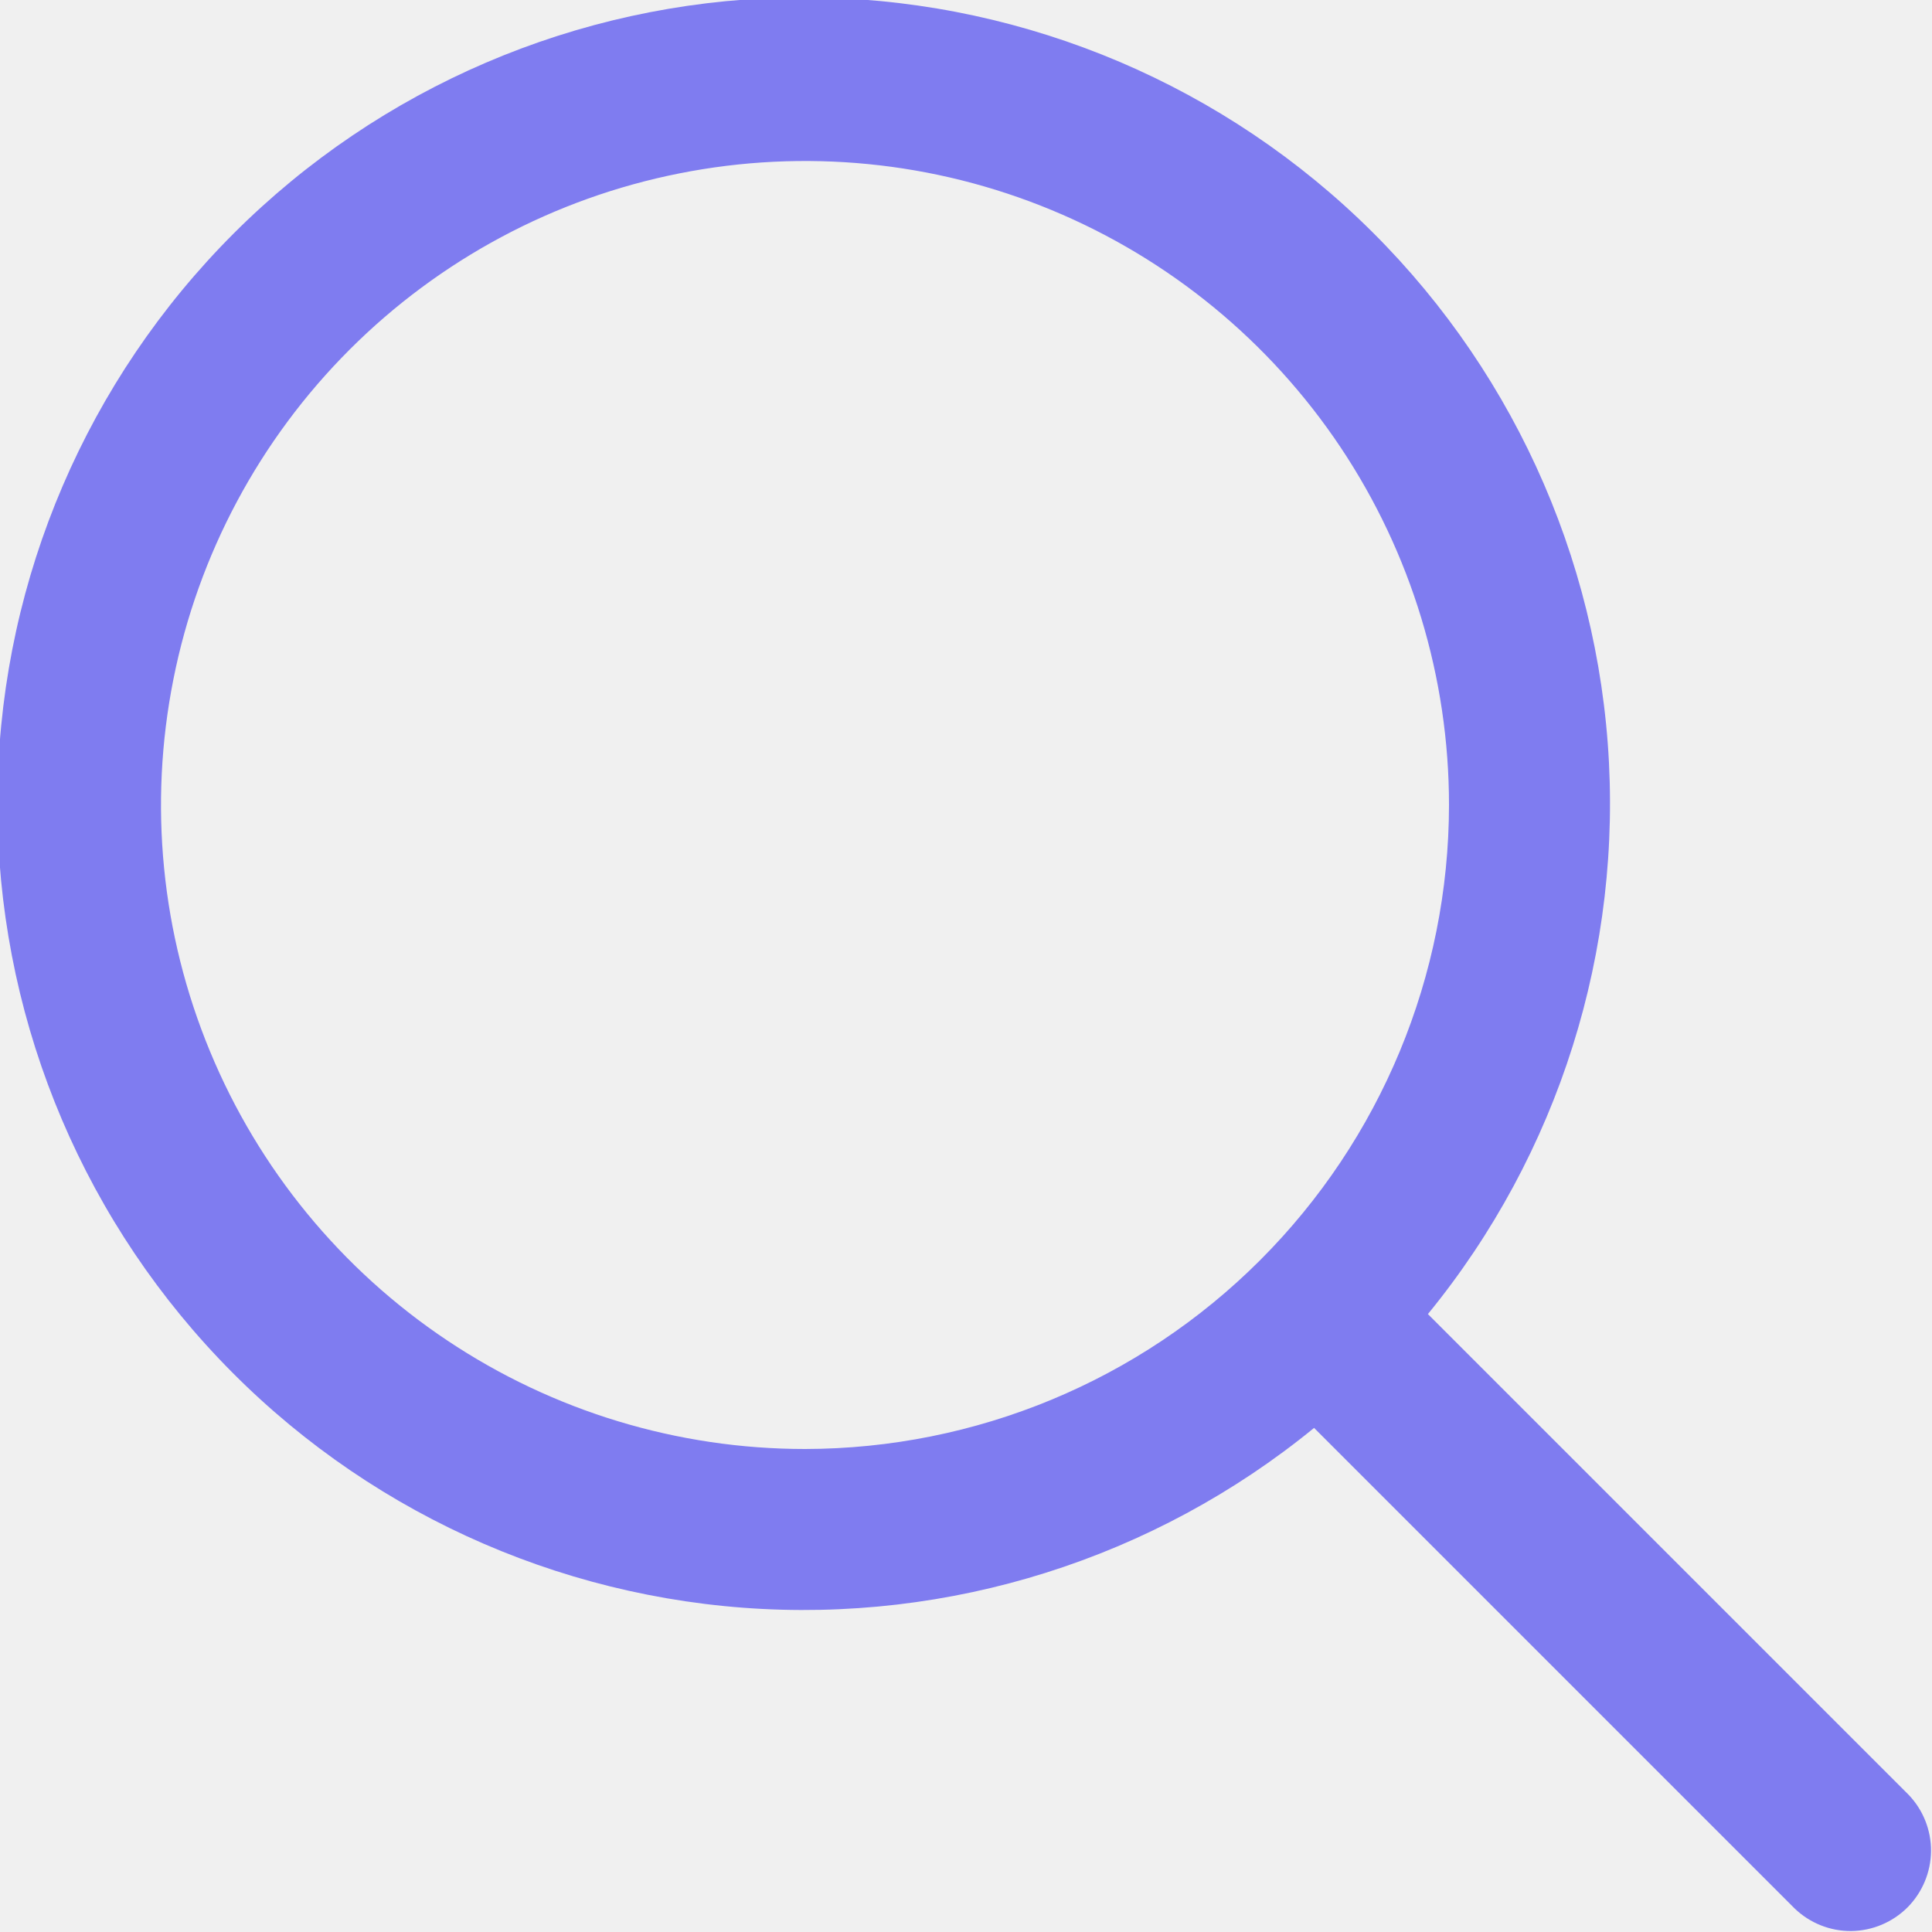
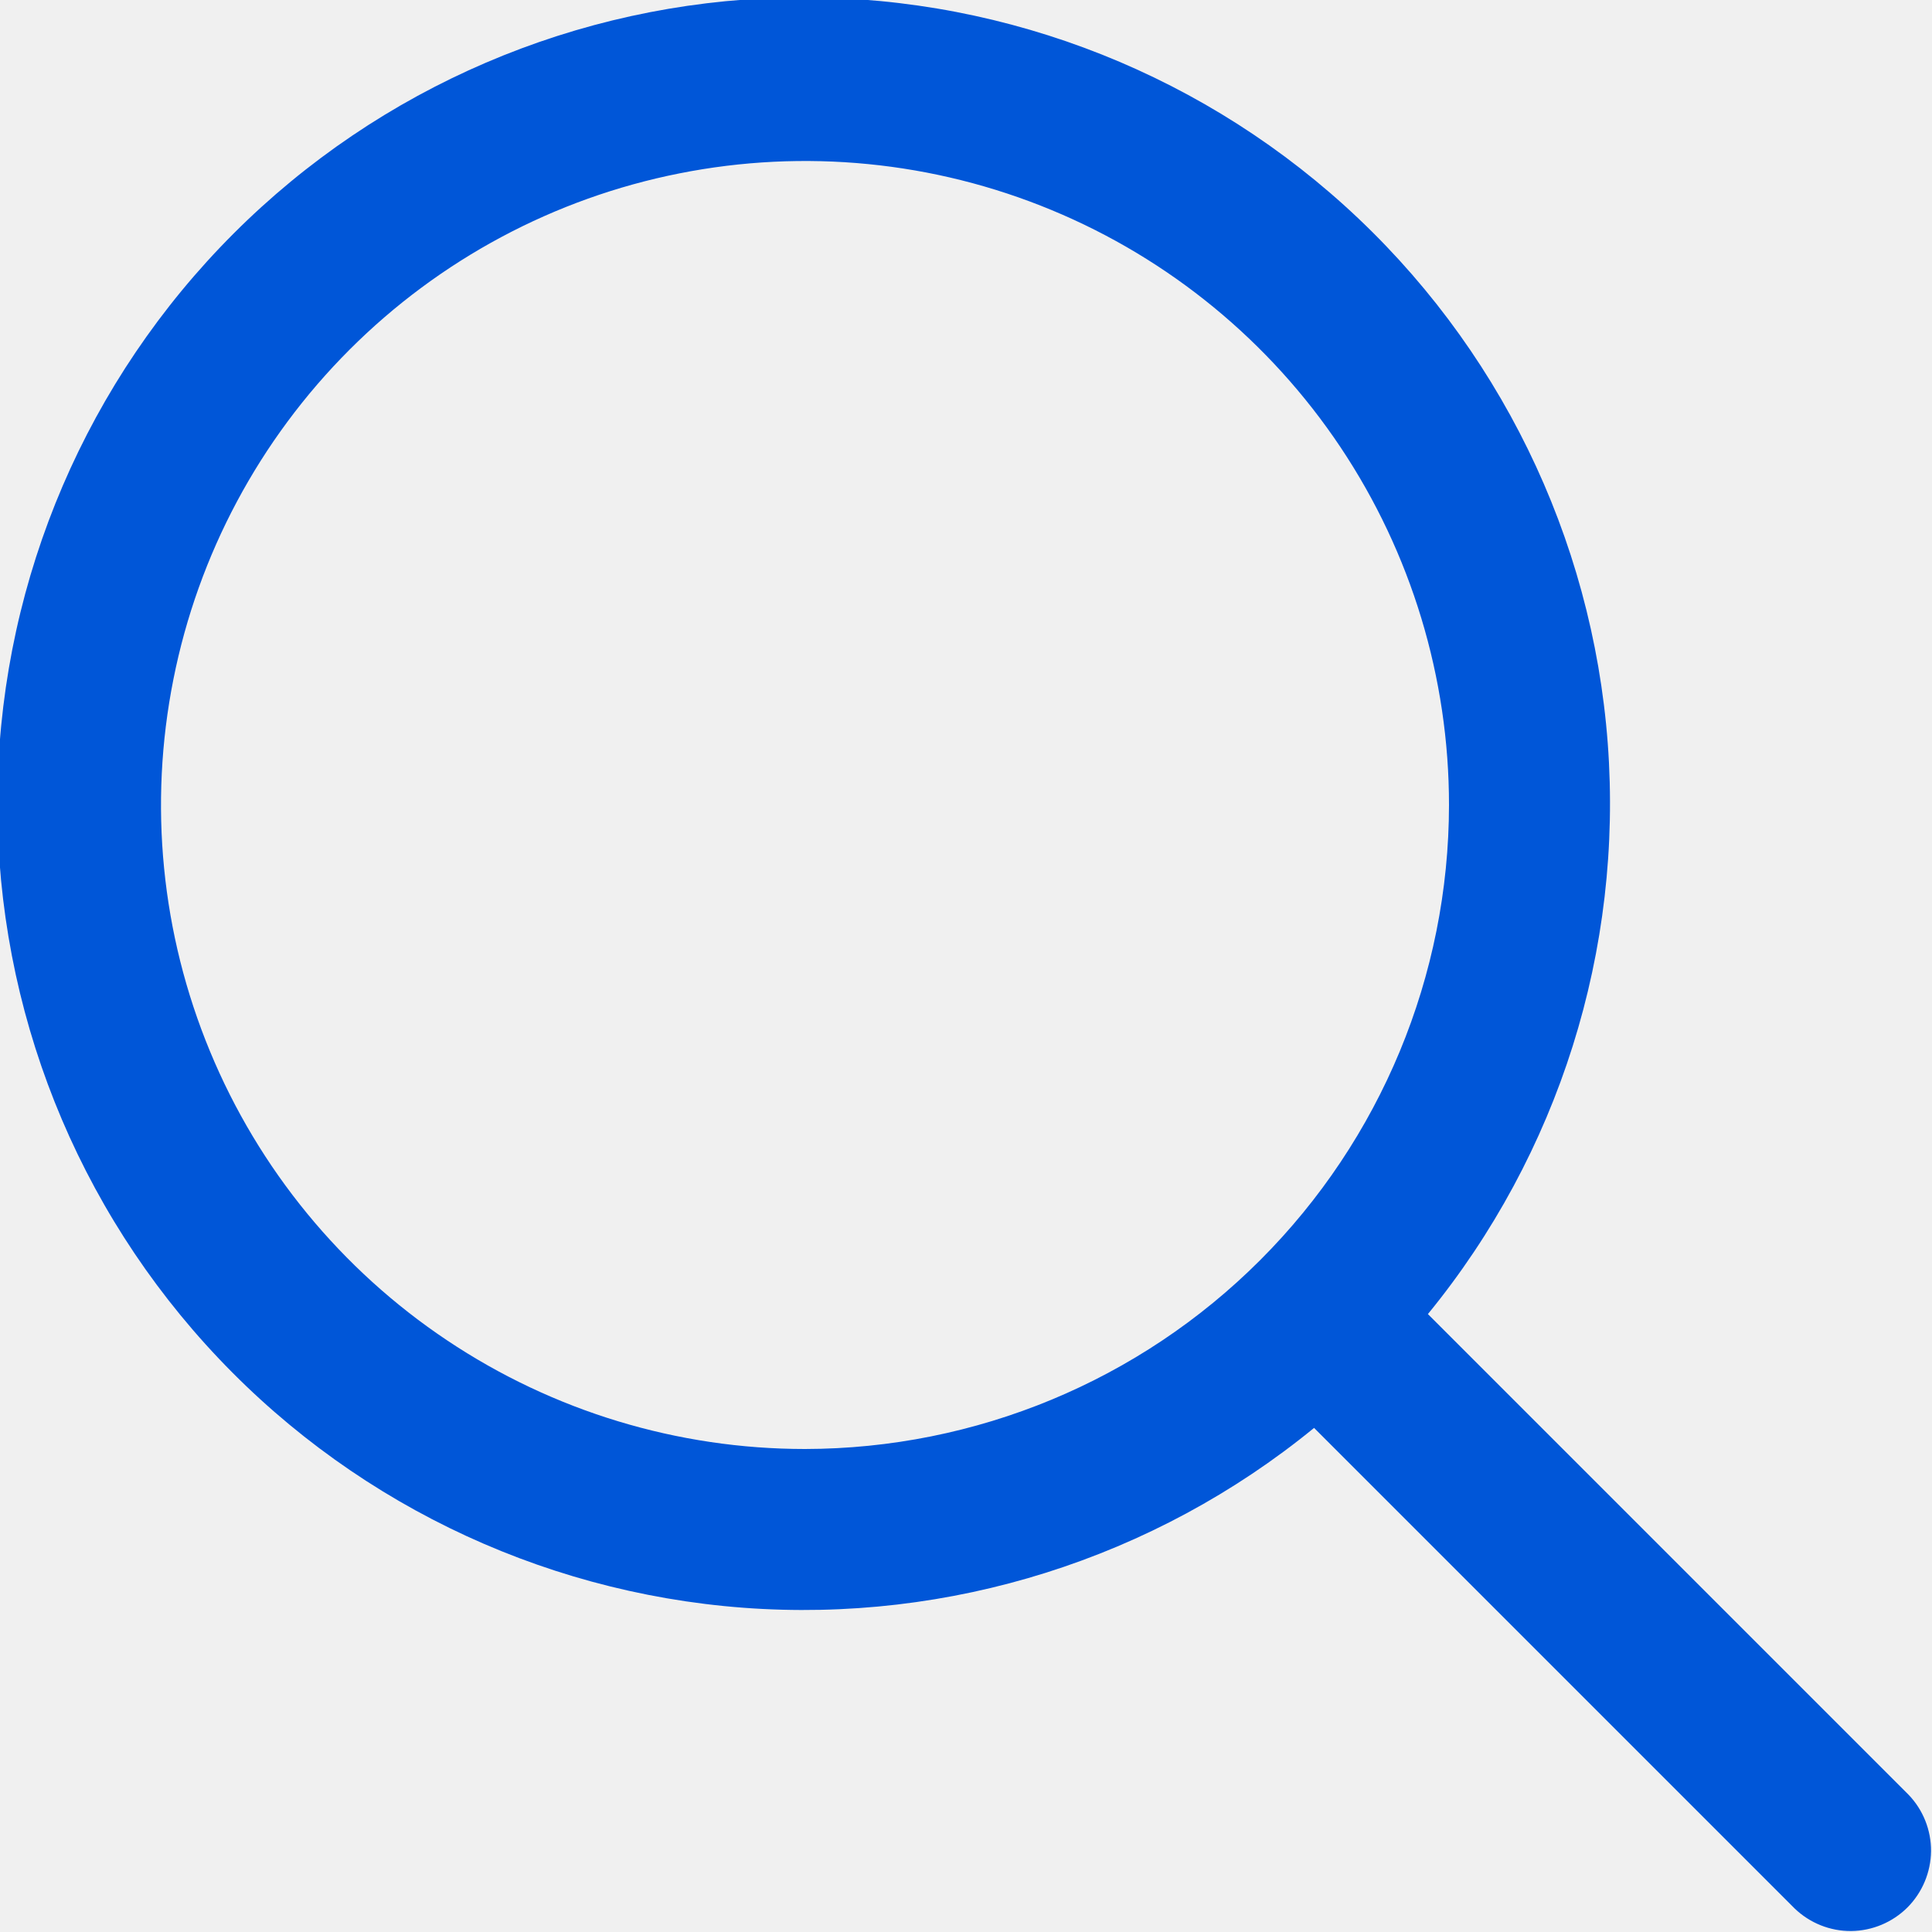
<svg xmlns="http://www.w3.org/2000/svg" width="24" height="24" viewBox="0 0 24 24" fill="none">
  <g clip-path="url(#clip0_757_9520)">
-     <path d="M23.707 22.293L17.738 16.324C19.365 14.334 20.164 11.796 19.972 9.233C19.779 6.671 18.609 4.28 16.704 2.556C14.798 0.832 12.303 -0.093 9.734 -0.029C7.165 0.035 4.719 1.084 2.902 2.901C1.085 4.718 0.035 7.164 -0.029 9.733C-0.093 12.302 0.833 14.798 2.557 16.703C4.281 18.609 6.671 19.779 9.234 19.972C11.796 20.164 14.335 19.364 16.324 17.738L22.293 23.707C22.482 23.889 22.734 23.99 22.996 23.988C23.259 23.985 23.509 23.88 23.695 23.695C23.88 23.509 23.985 23.258 23.988 22.996C23.99 22.734 23.889 22.481 23.707 22.293ZM10 18C8.418 18 6.871 17.531 5.555 16.651C4.24 15.773 3.214 14.523 2.609 13.061C2.003 11.599 1.845 9.991 2.154 8.439C2.462 6.887 3.224 5.462 4.343 4.343C5.462 3.224 6.887 2.462 8.439 2.154C9.991 1.845 11.6 2.003 13.062 2.609C14.523 3.214 15.773 4.24 16.652 5.555C17.531 6.871 18 8.418 18 10C17.998 12.121 17.154 14.154 15.654 15.654C14.155 17.154 12.121 17.997 10 18Z" fill="#7F7CF0" />
+     <path d="M23.707 22.293L17.738 16.324C19.365 14.334 20.164 11.796 19.972 9.233C19.779 6.671 18.609 4.28 16.704 2.556C14.798 0.832 12.303 -0.093 9.734 -0.029C7.165 0.035 4.719 1.084 2.902 2.901C1.085 4.718 0.035 7.164 -0.029 9.733C-0.093 12.302 0.833 14.798 2.557 16.703C4.281 18.609 6.671 19.779 9.234 19.972C11.796 20.164 14.335 19.364 16.324 17.738L22.293 23.707C22.482 23.889 22.734 23.99 22.996 23.988C23.259 23.985 23.509 23.88 23.695 23.695C23.88 23.509 23.985 23.258 23.988 22.996C23.99 22.734 23.889 22.481 23.707 22.293ZM10 18C8.418 18 6.871 17.531 5.555 16.651C4.24 15.773 3.214 14.523 2.609 13.061C2.003 11.599 1.845 9.991 2.154 8.439C2.462 6.887 3.224 5.462 4.343 4.343C5.462 3.224 6.887 2.462 8.439 2.154C9.991 1.845 11.6 2.003 13.062 2.609C14.523 3.214 15.773 4.24 16.652 5.555C17.531 6.871 18 8.418 18 10C17.998 12.121 17.154 14.154 15.654 15.654C14.155 17.154 12.121 17.997 10 18Z" fill="#0056D8" />
  </g>
  <defs>
    <clipPath id="clip0_757_9520">
      <rect width="24" height="24" fill="white" />
    </clipPath>
  </defs>
</svg>
